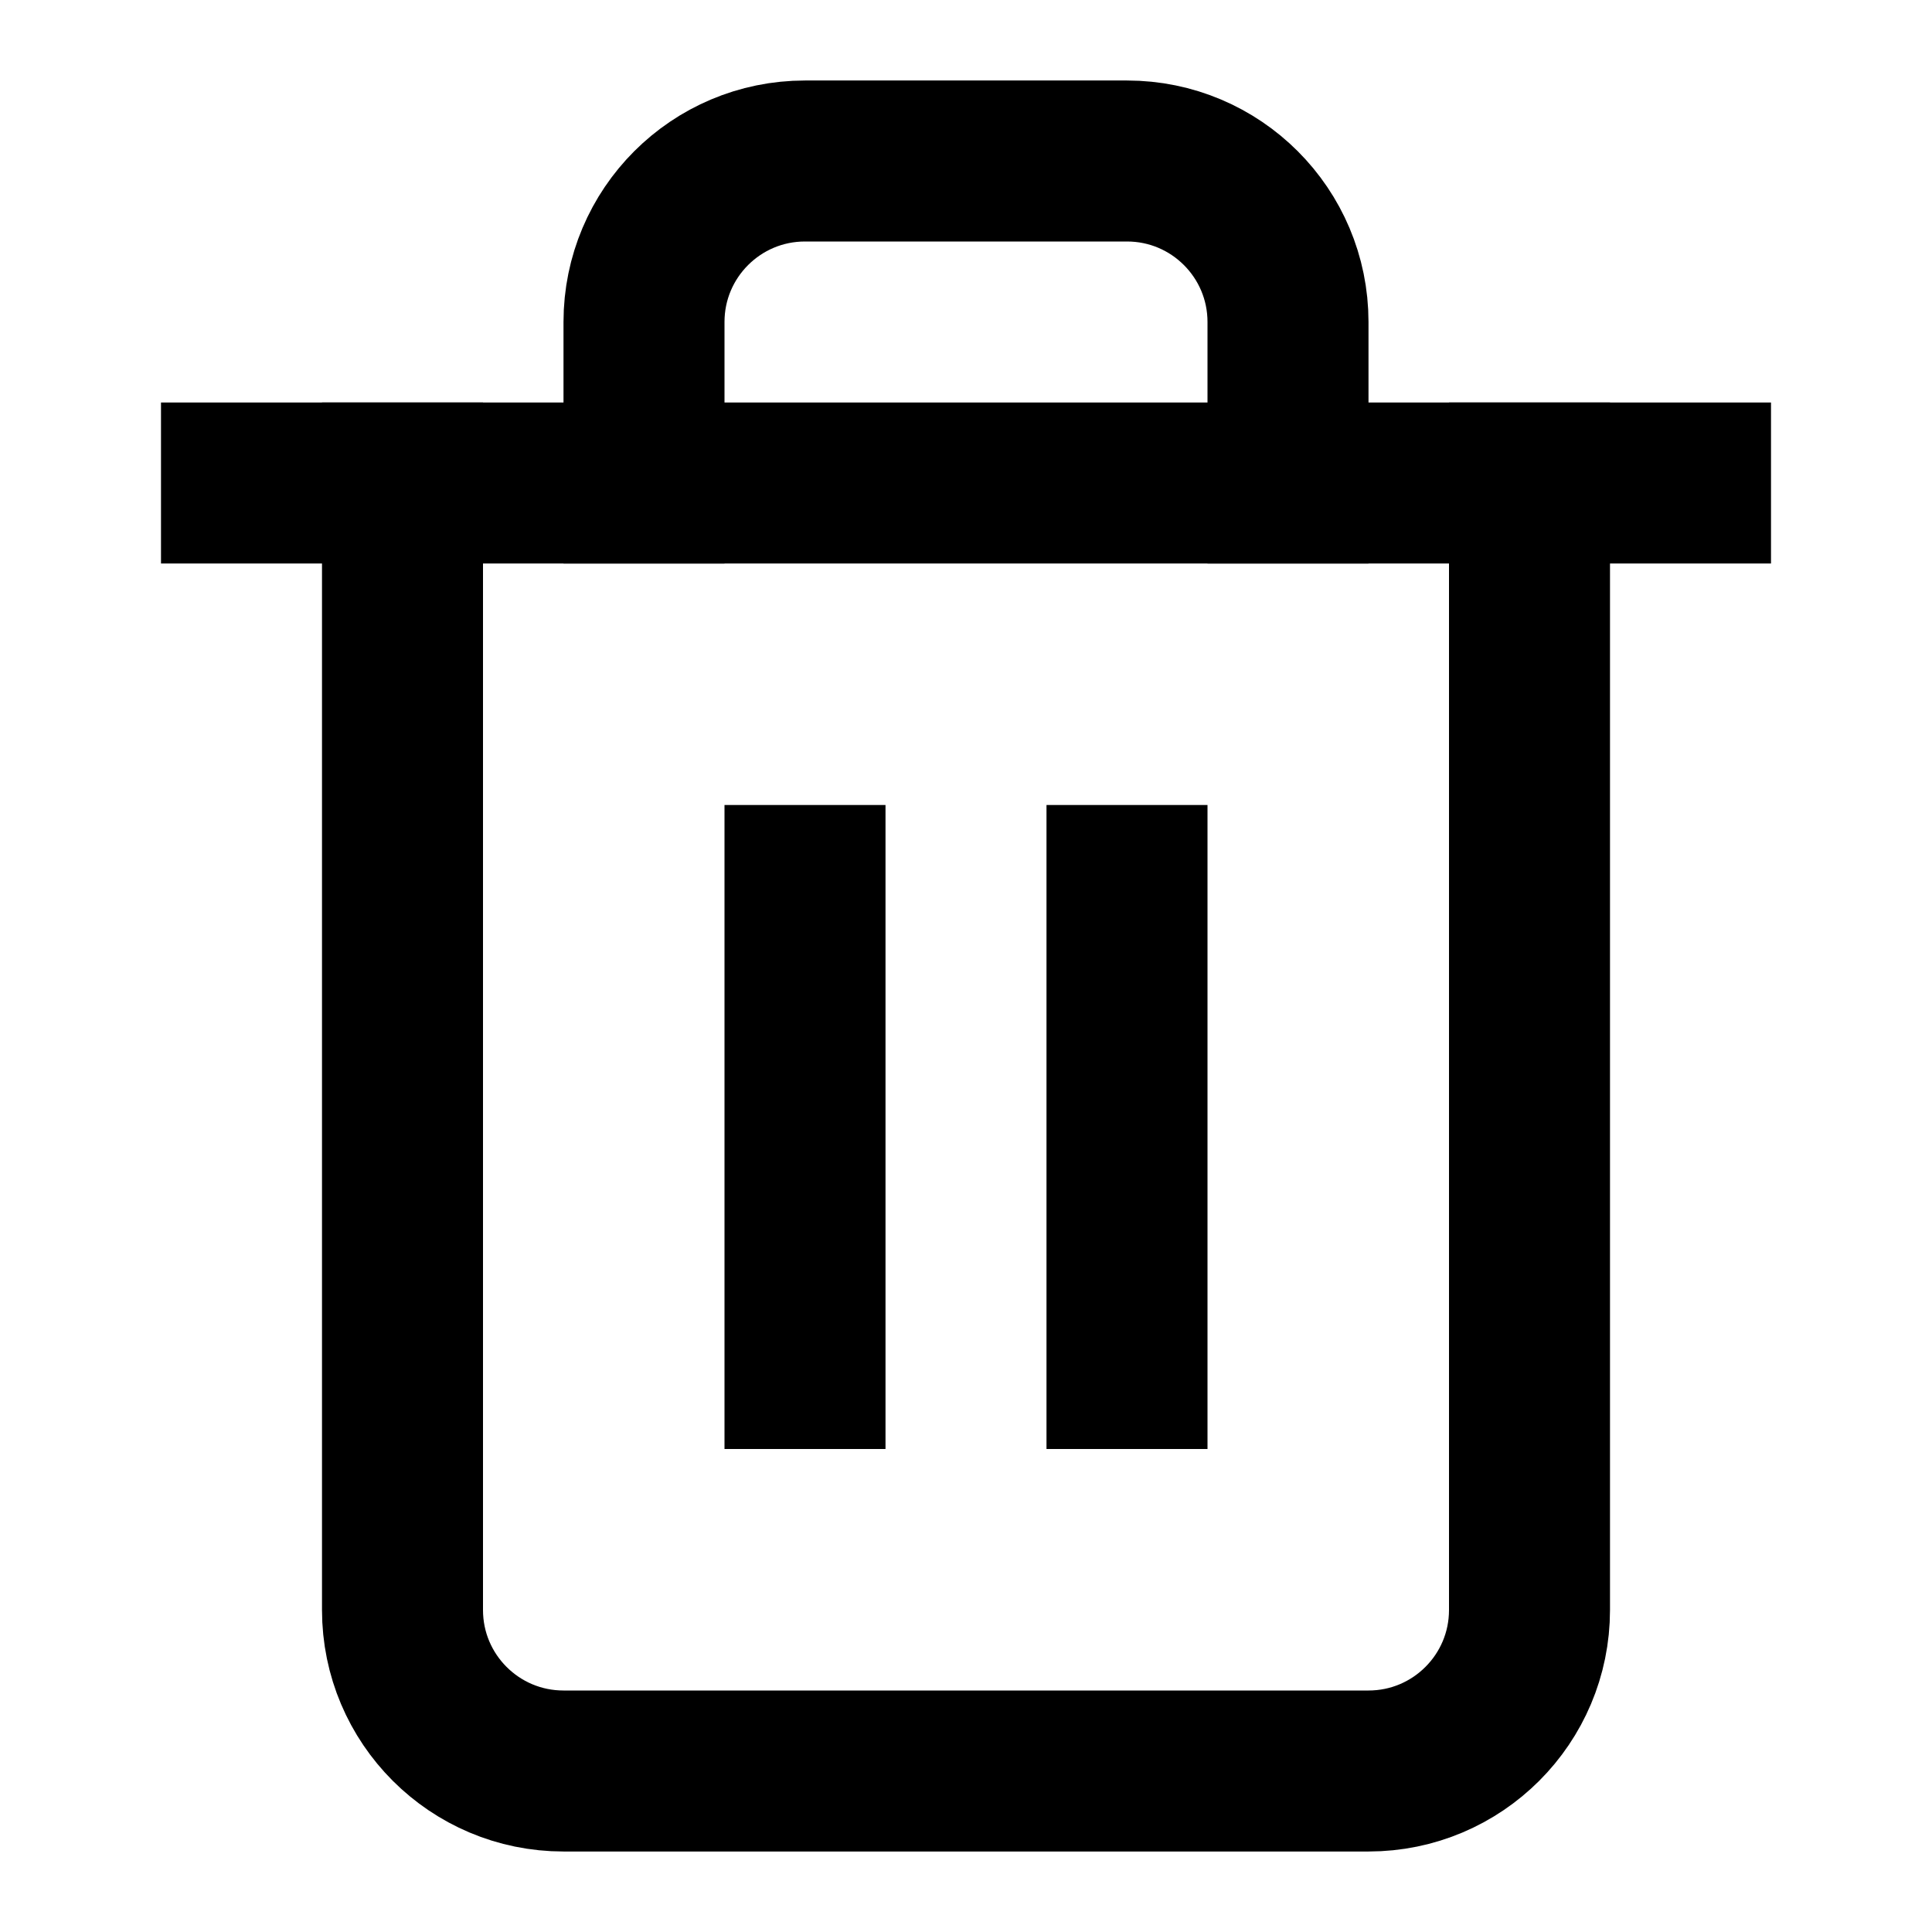
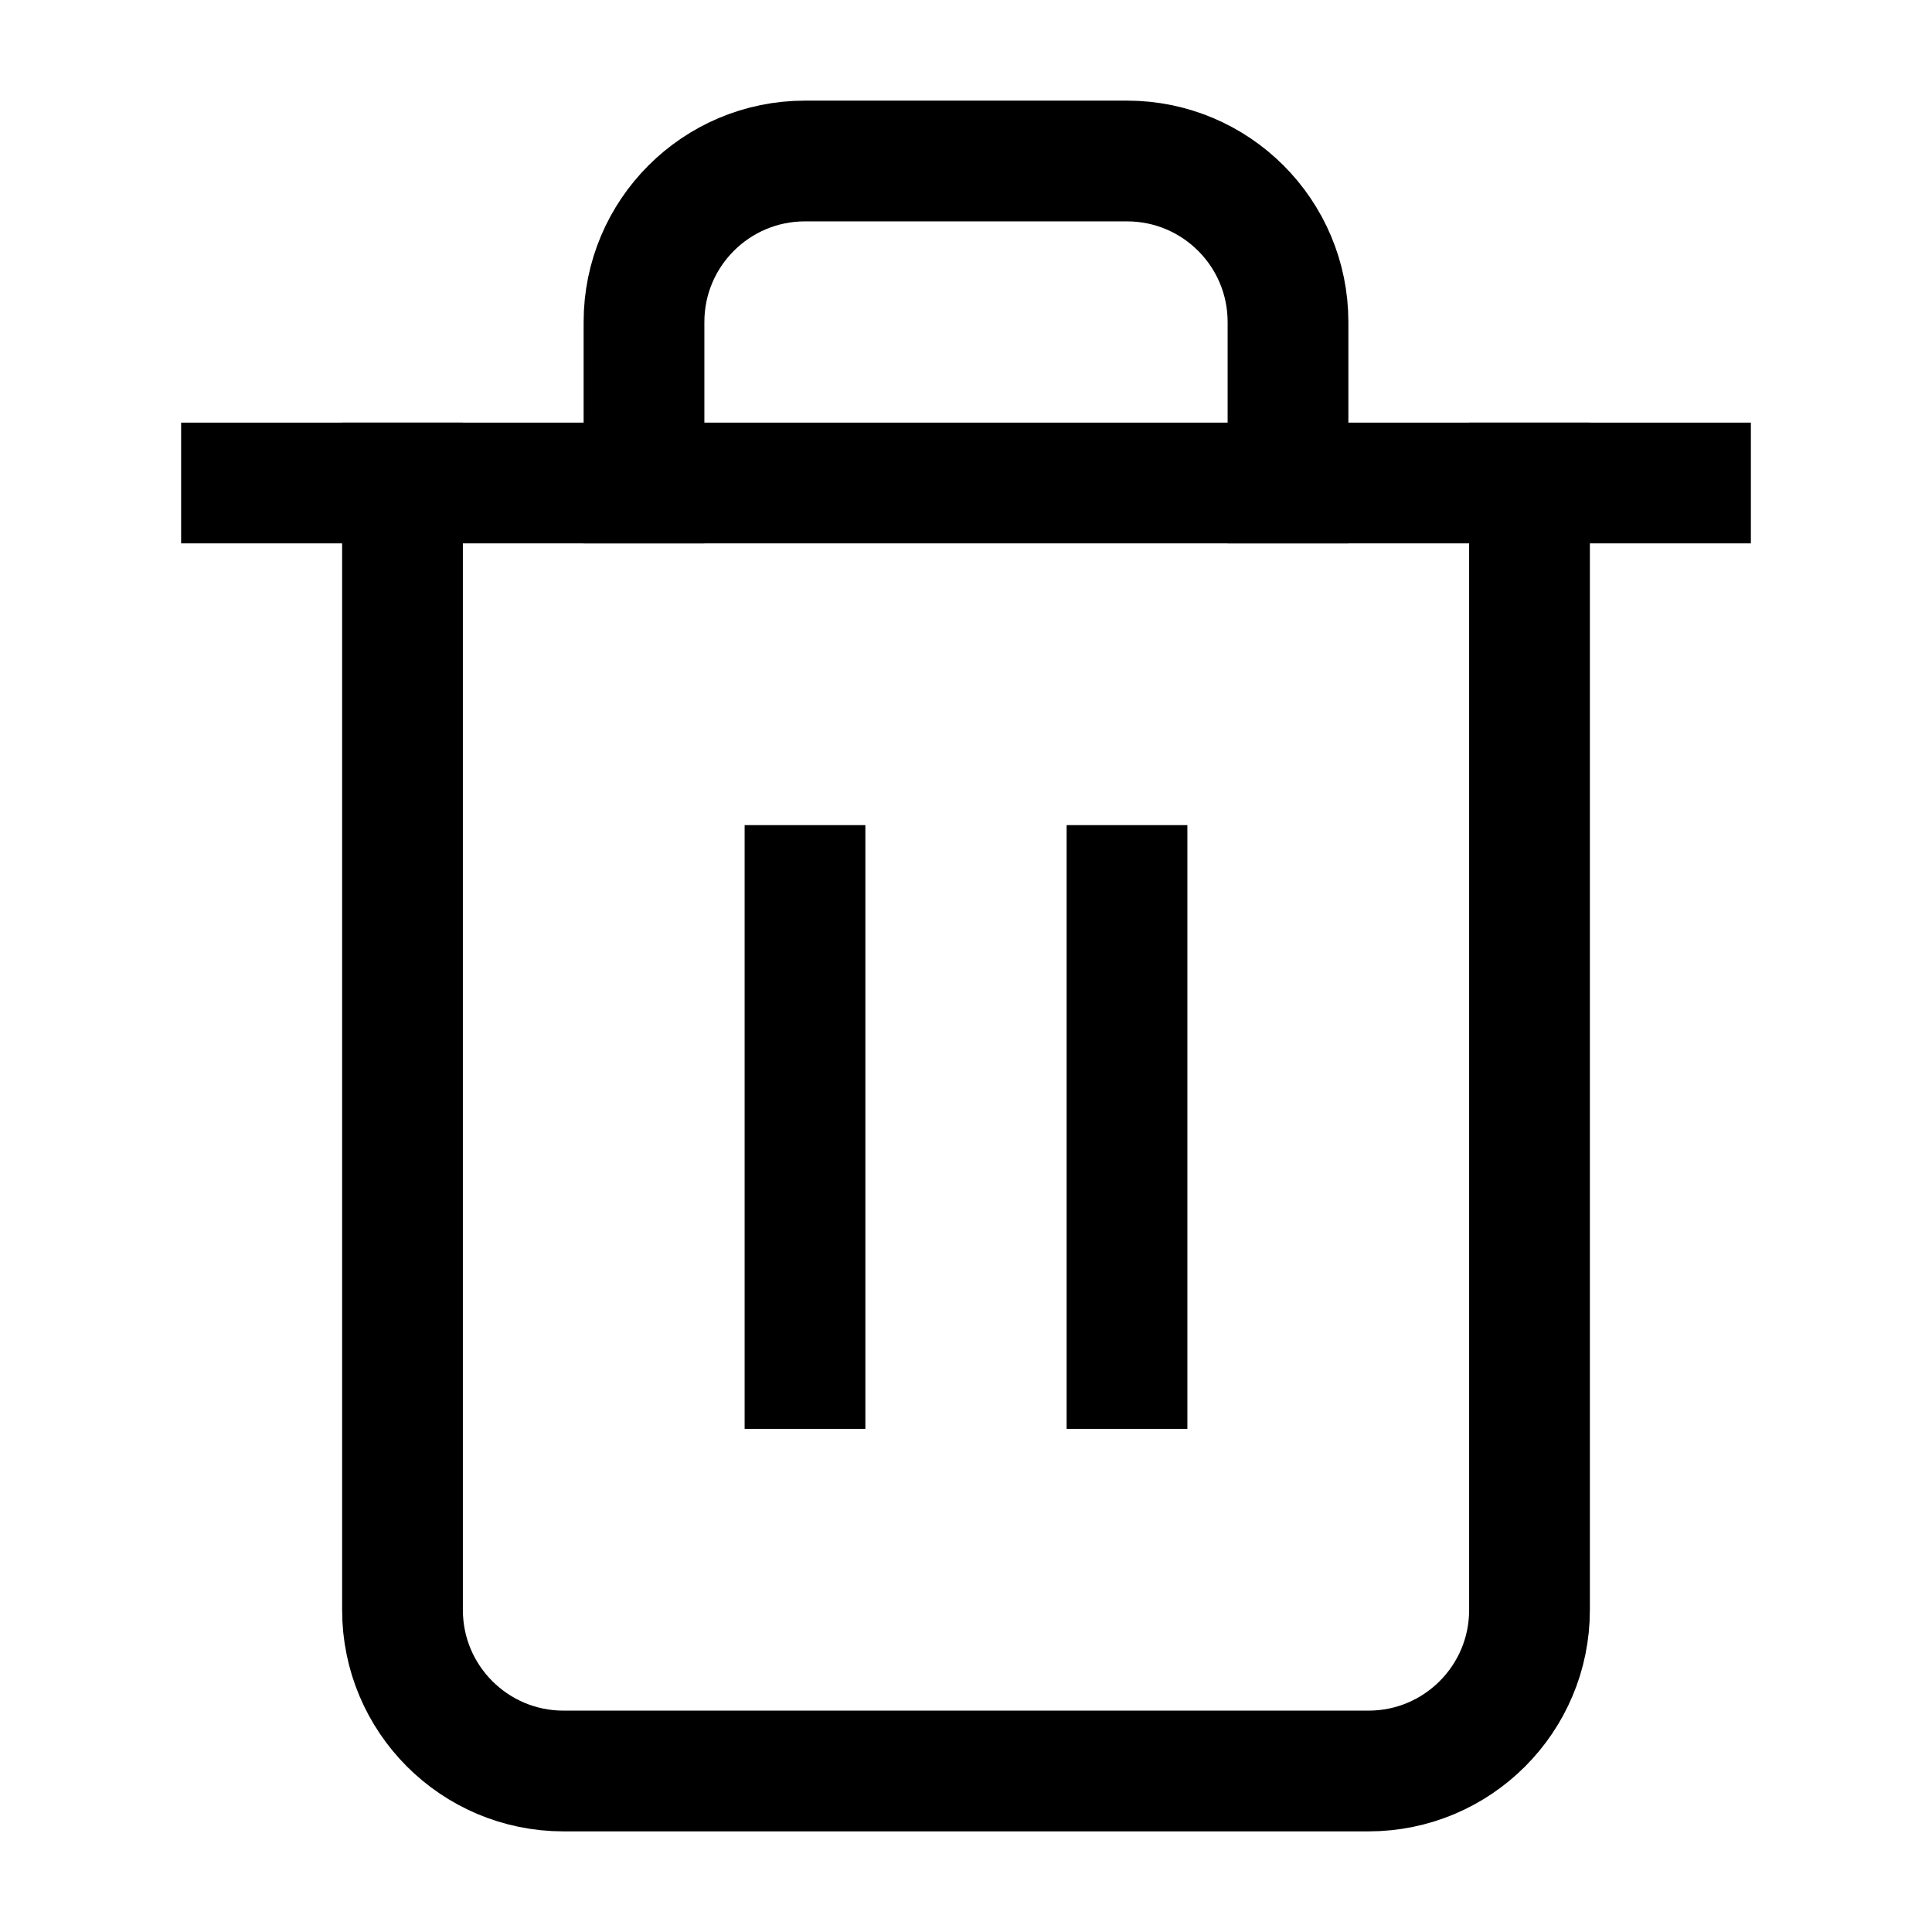
- <svg xmlns="http://www.w3.org/2000/svg" width="24" height="24" viewBox="0 0 24 24" fill="none" stroke="currentColor" stroke-width="2" stroke-linecap="square" stroke-linejoin="miter">
+ <svg xmlns="http://www.w3.org/2000/svg" width="24" height="24" viewBox="0 0 24 24" fill="none" stroke="currentColor" stroke-width="1.5" stroke-linecap="square" stroke-linejoin="miter">
  <path d="M10 11v6" />
  <path d="M14 11v6" />
  <path d="M19 6v14a2 2 0 0 1-2 2H7a2 2 0 0 1-2-2V6" />
  <path d="M3 6h18" />
  <path d="M8 6V4a2 2 0 0 1 2-2h4a2 2 0 0 1 2 2v2" />
</svg>
